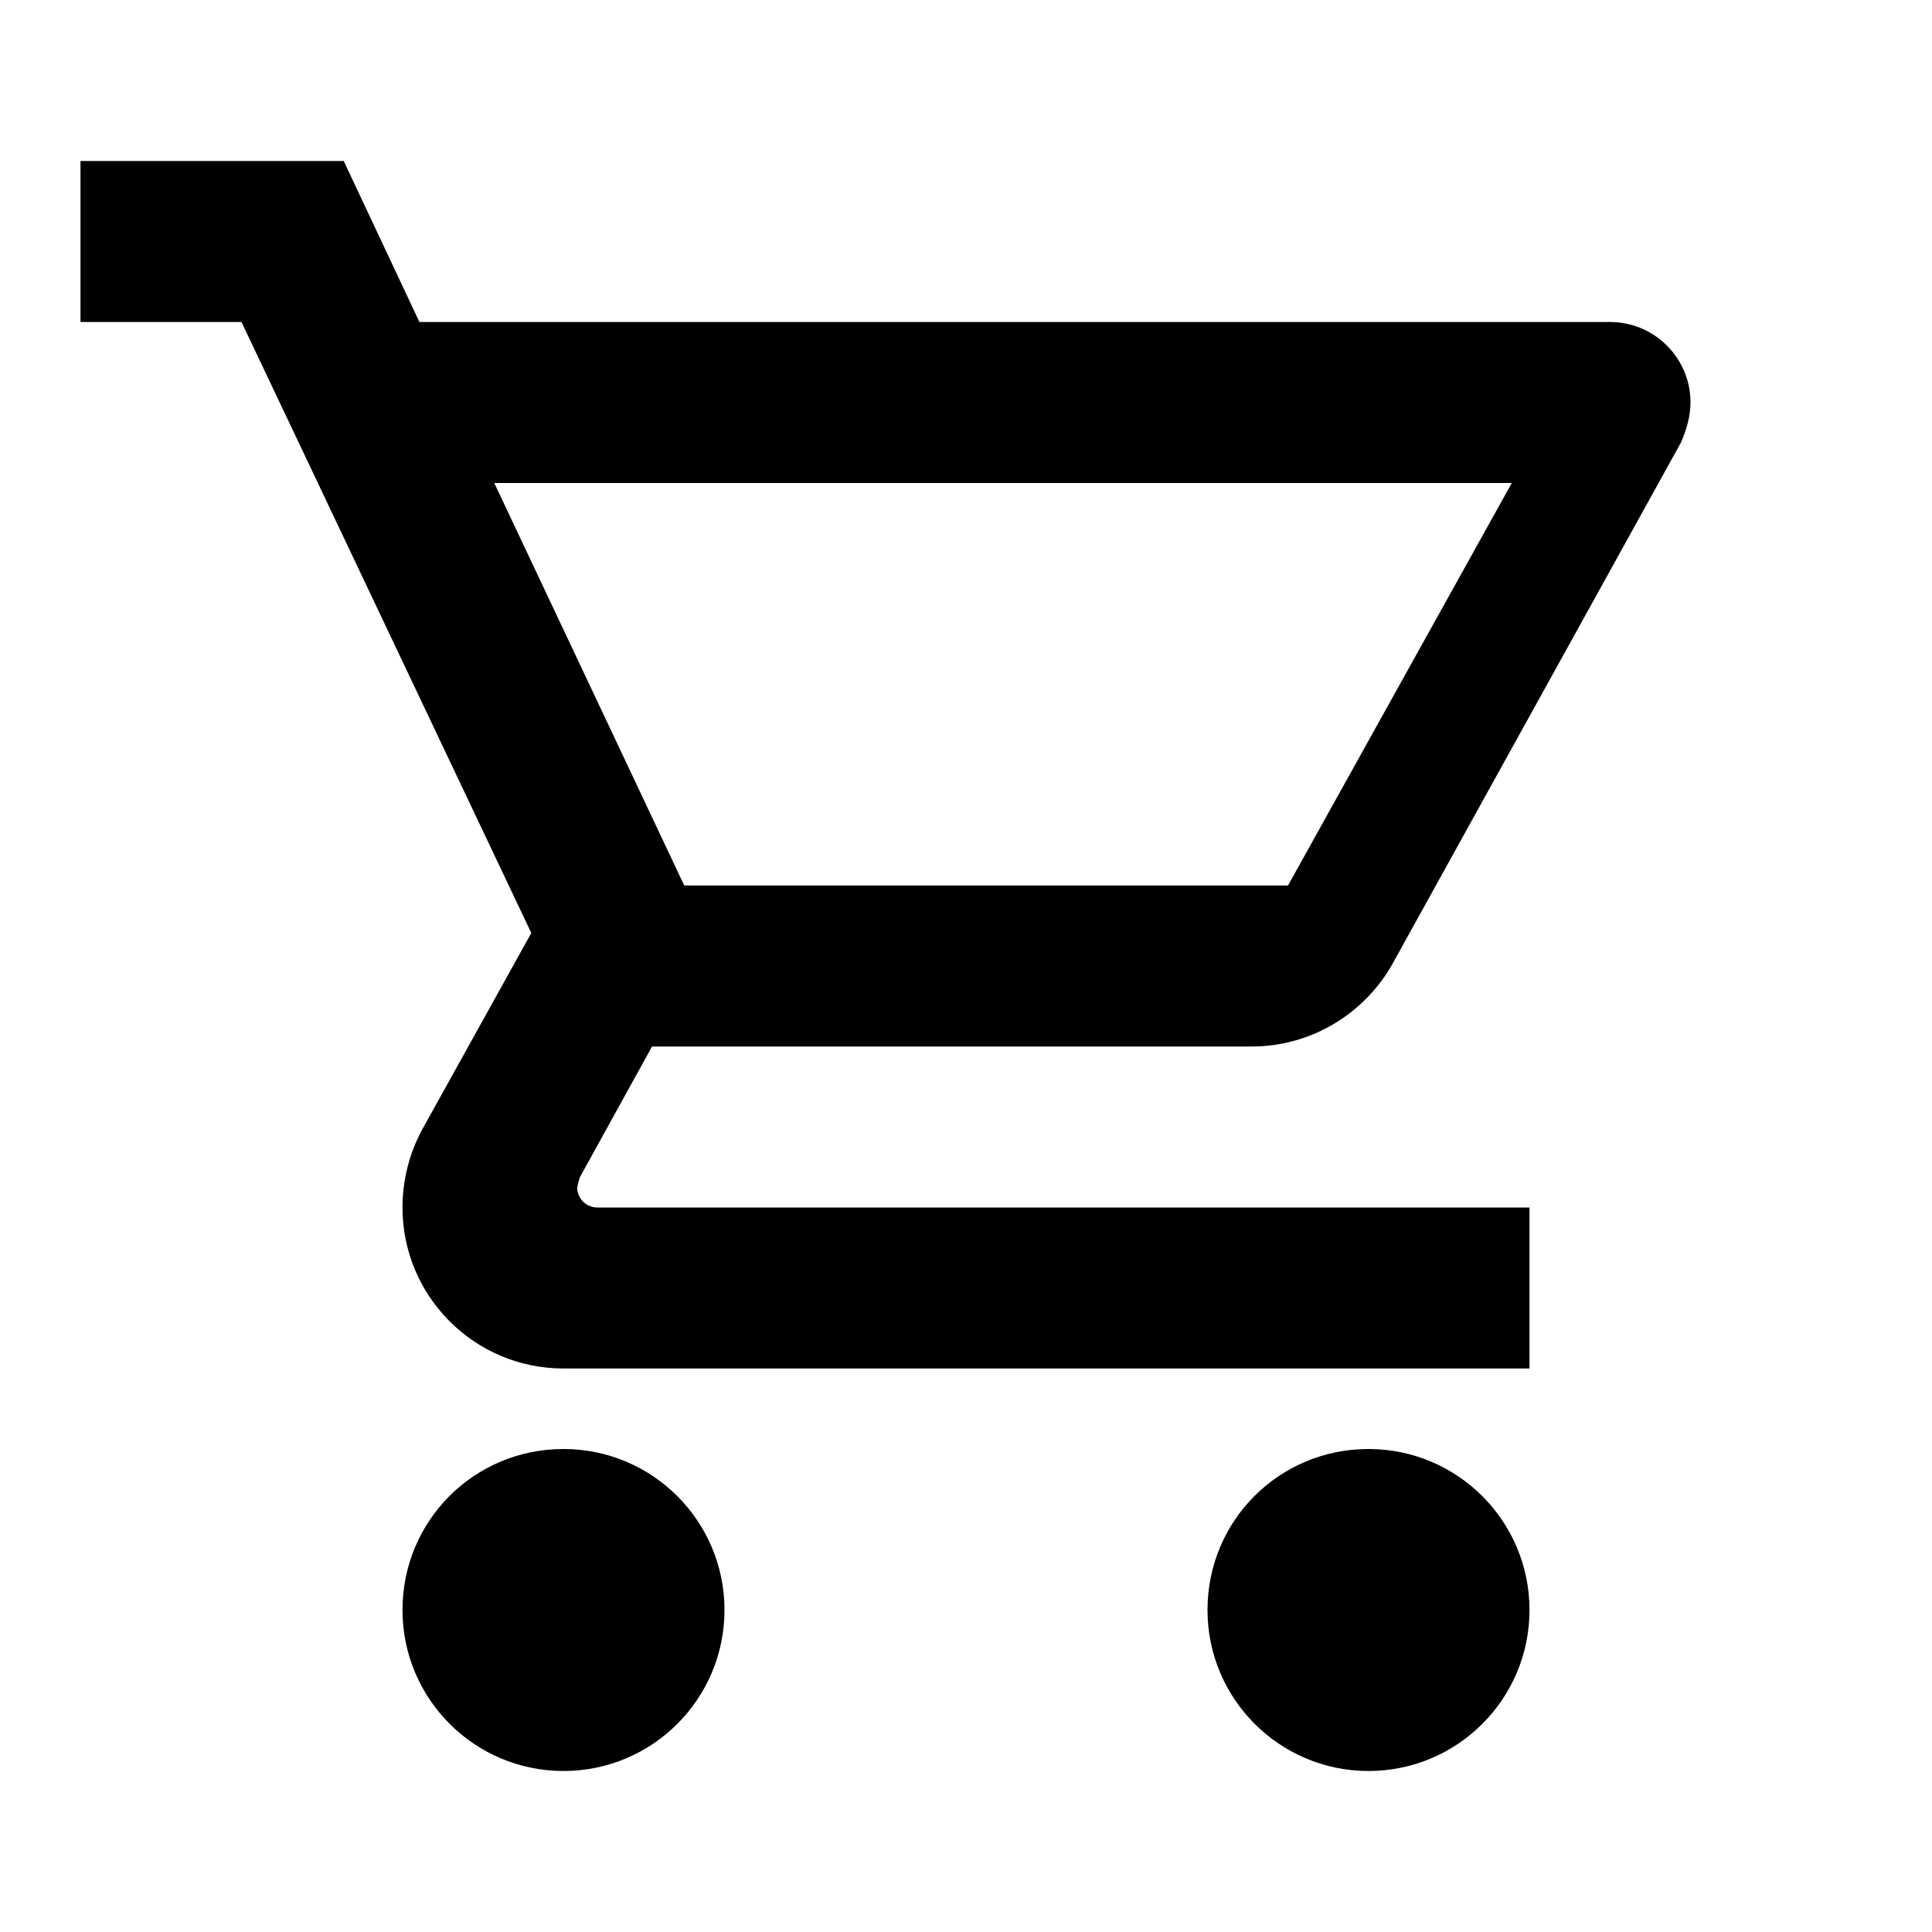
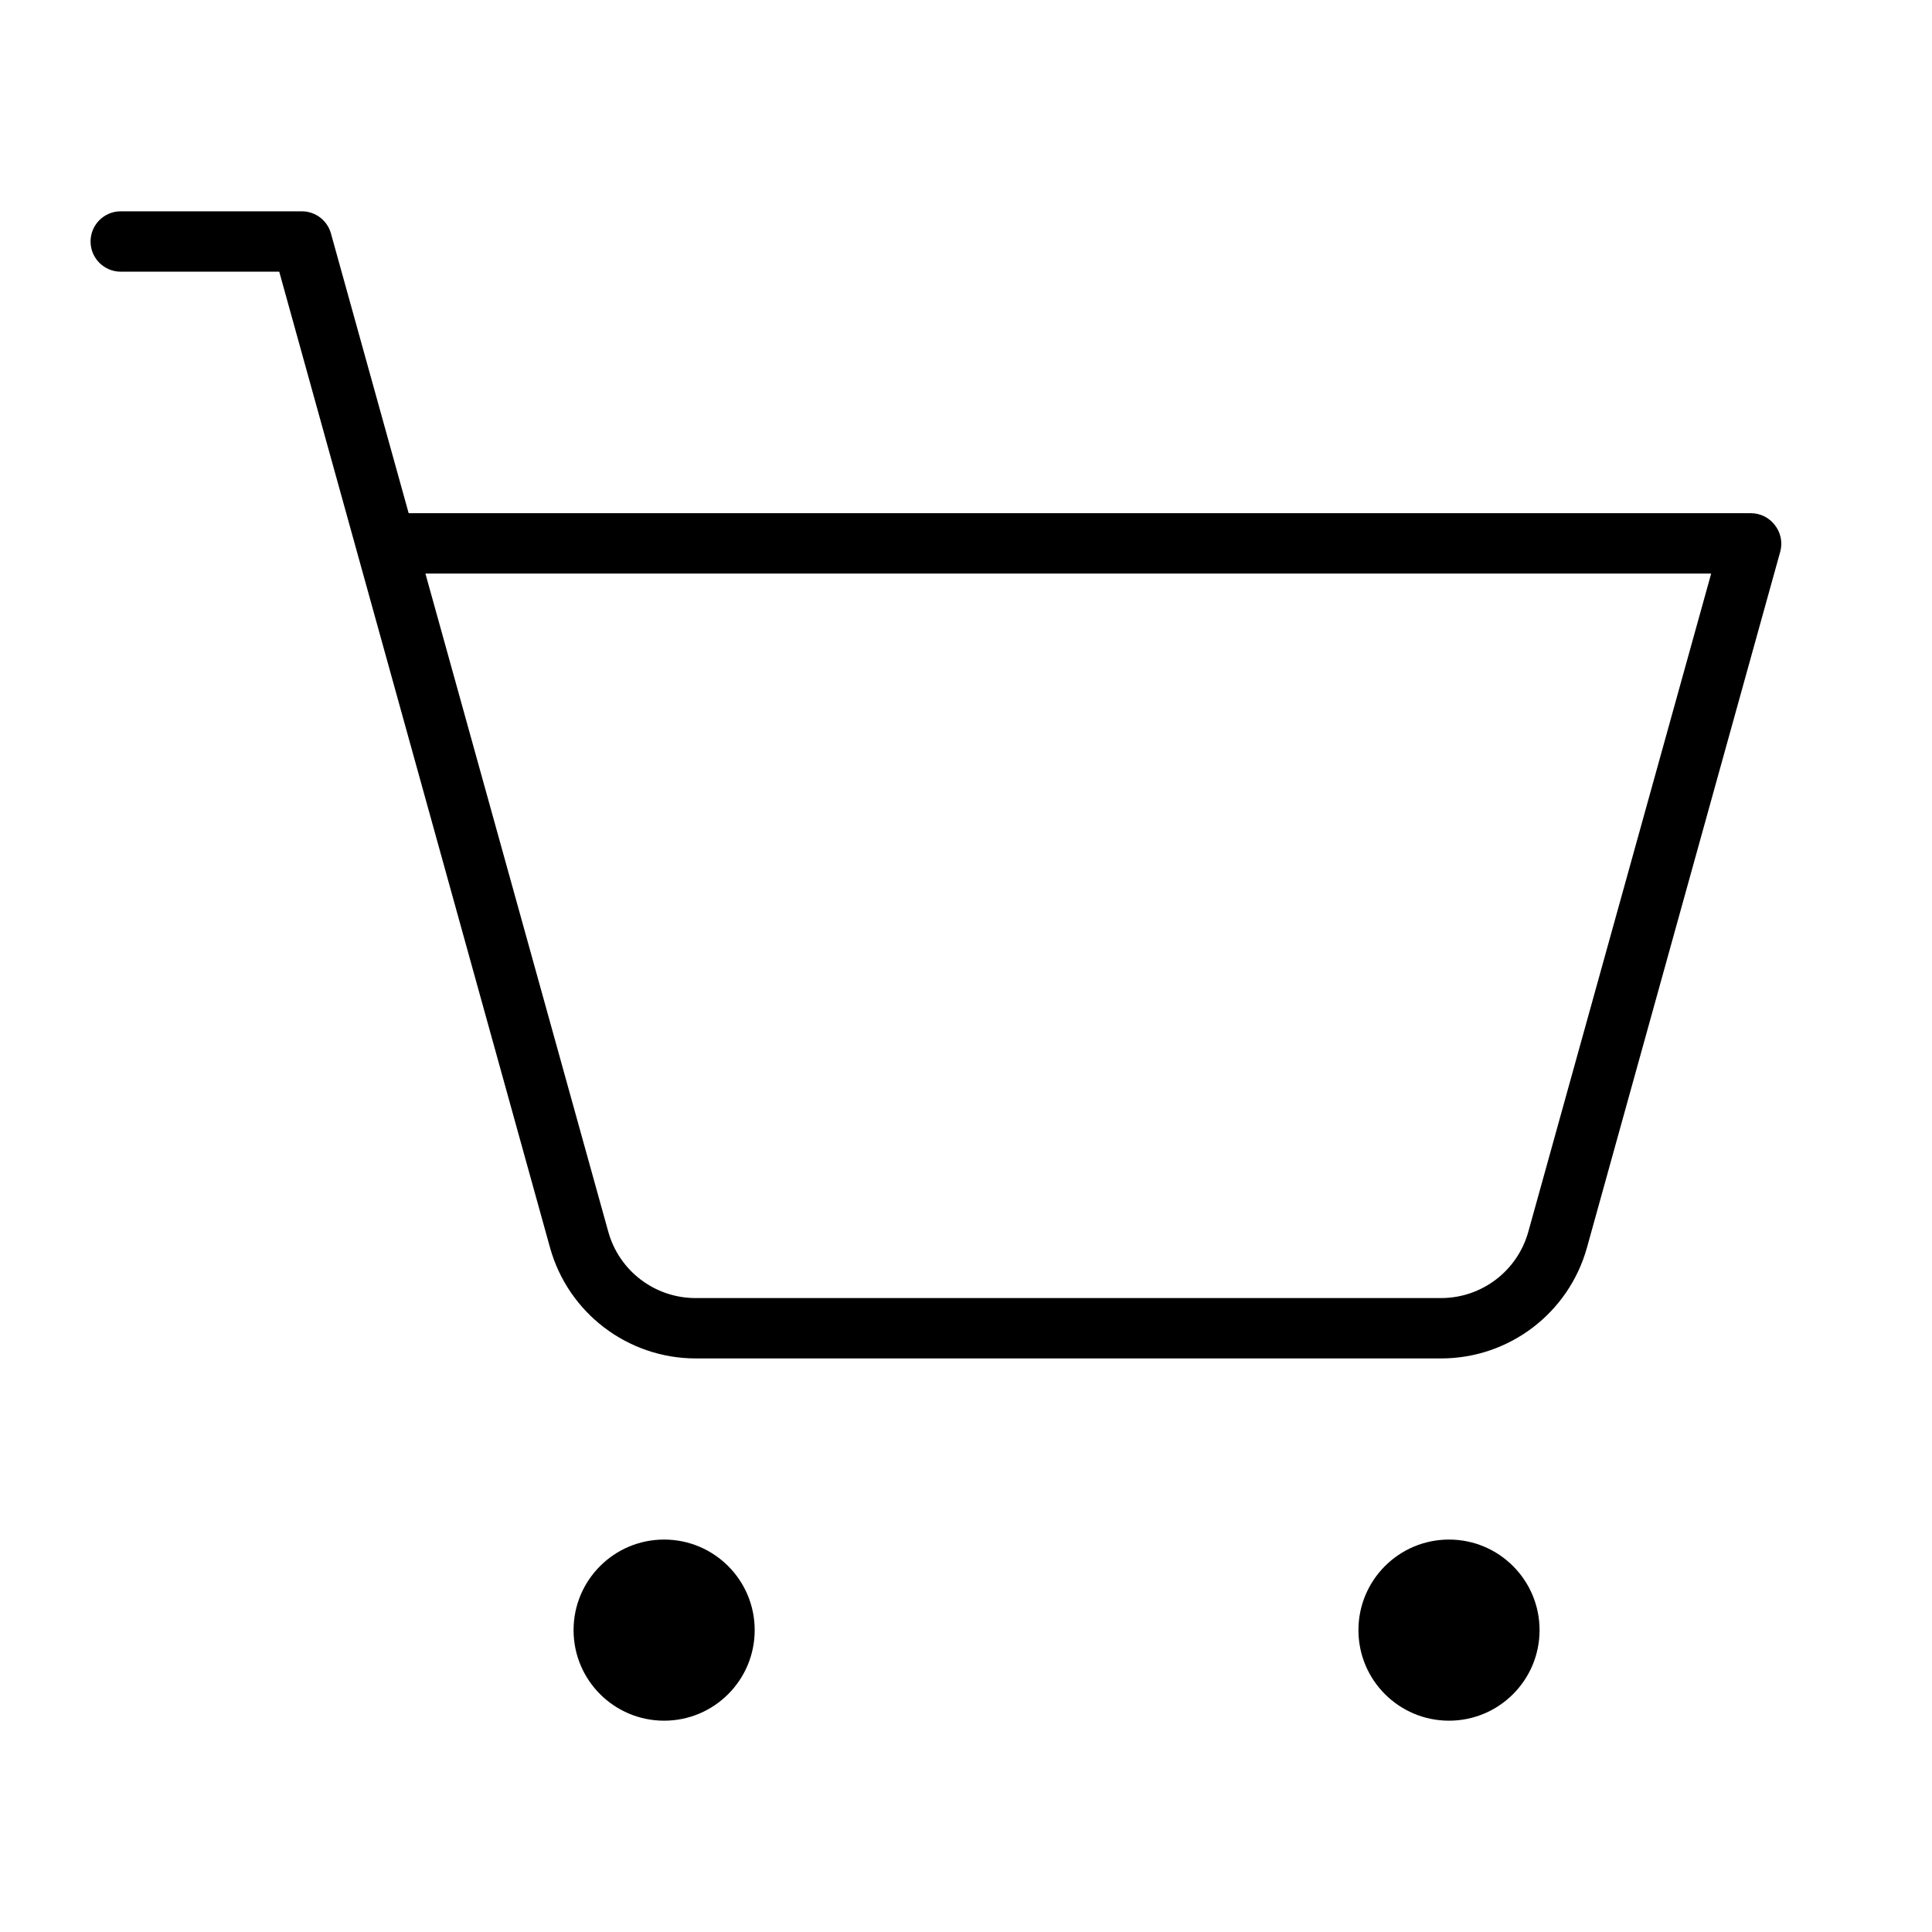
- <svg xmlns="http://www.w3.org/2000/svg" width="24" height="24" viewBox="0 0 24 24">
-   <path fill="currentColor" d="M17 18a2 2 0 0 1 2 2a2 2 0 0 1-2 2a2 2 0 0 1-2-2c0-1.11.89-2 2-2M1 2h3.27l.94 2H20a1 1 0 0 1 1 1c0 .17-.05.34-.12.5l-3.58 6.47c-.34.61-1 1.03-1.75 1.03H8.1l-.9 1.63l-.03.12a.25.25 0 0 0 .25.25H19v2H7a2 2 0 0 1-2-2c0-.35.09-.68.24-.96l1.36-2.45L3 4H1zm6 16a2 2 0 0 1 2 2a2 2 0 0 1-2 2a2 2 0 0 1-2-2c0-1.11.89-2 2-2m9-7l2.78-5H6.14l2.36 5z" />
+ <svg xmlns="http://www.w3.org/2000/svg" width="256" height="256" viewBox="0 0 256 256">
+   <path fill="currentColor" d="M235.18 69.58A4 4 0 0 0 232 68H54.15l-10.3-37.07A4 4 0 0 0 40 28H16a4 4 0 0 0 0 8h21l35.89 129.35A20.06 20.06 0 0 0 92.16 180H191a20.06 20.06 0 0 0 19.27-14.65l25.63-92.28a4 4 0 0 0-.72-3.49m-32.67 93.63A12 12 0 0 1 191 172H92.16a12 12 0 0 1-11.56-8.79L56.37 76h170.37ZM100 216a12 12 0 1 1-12-12a12 12 0 0 1 12 12m104 0a12 12 0 1 1-12-12a12 12 0 0 1 12 12" />
</svg>
